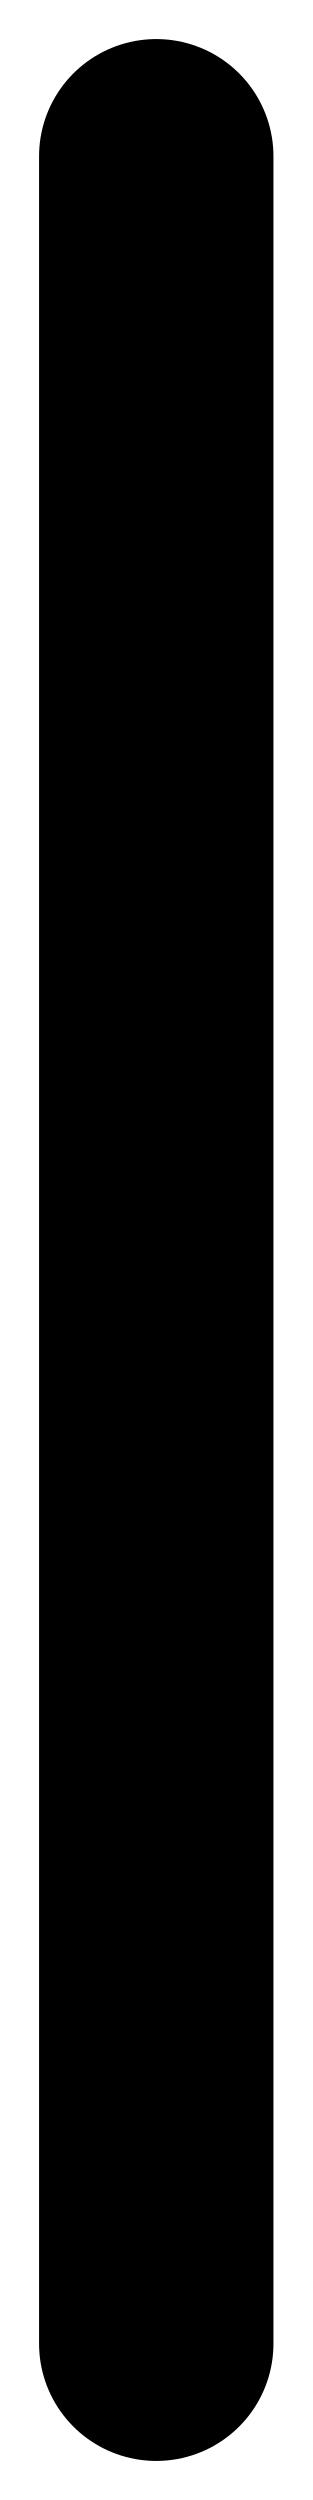
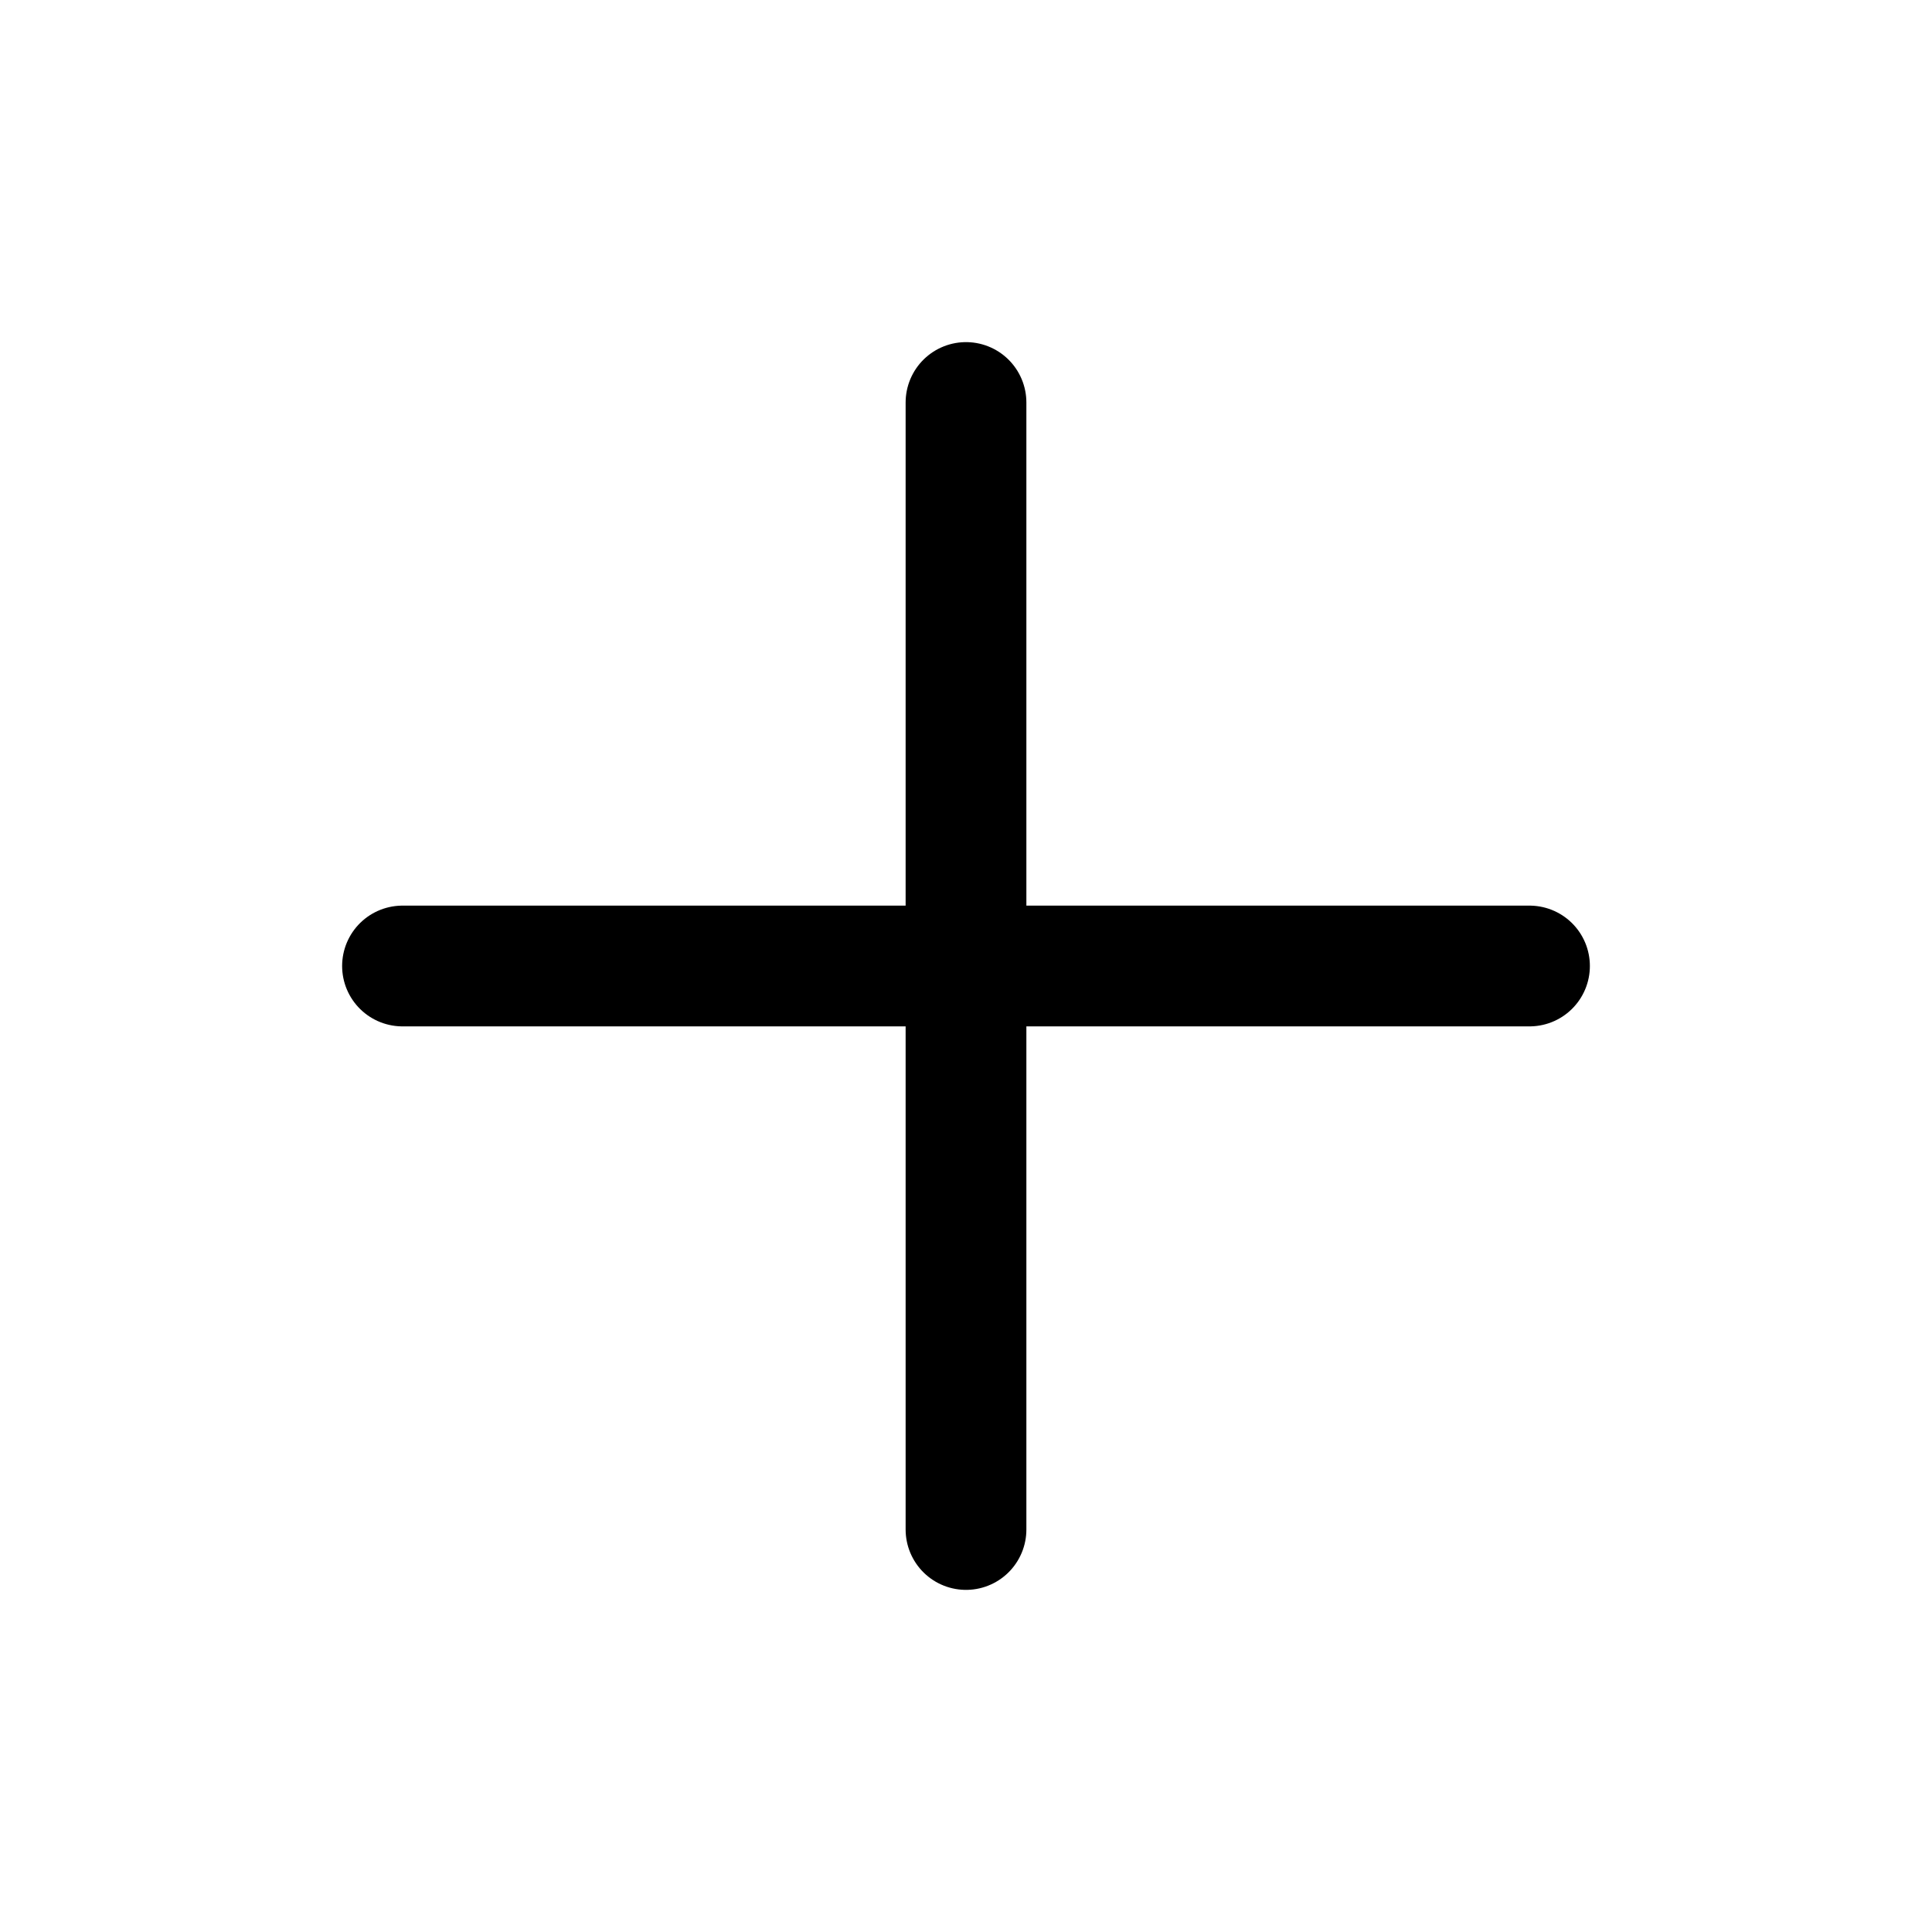
- <svg xmlns="http://www.w3.org/2000/svg" width="2" height="16" viewBox="0 0 2 16" fill="none">
-   <path d="M1 1V15" stroke="black" stroke-width="1.5" stroke-linecap="round" stroke-linejoin="round" />
+ <svg xmlns="http://www.w3.org/2000/svg" width="24" height="24" viewBox="0 0 24 24" fill="none">
+   <path d="M12 5V19" stroke="black" stroke-width="1.5" stroke-linecap="round" stroke-linejoin="round" />
+   <path d="M5 12H19" stroke="black" stroke-width="1.5" stroke-linecap="round" stroke-linejoin="round" />
</svg>
